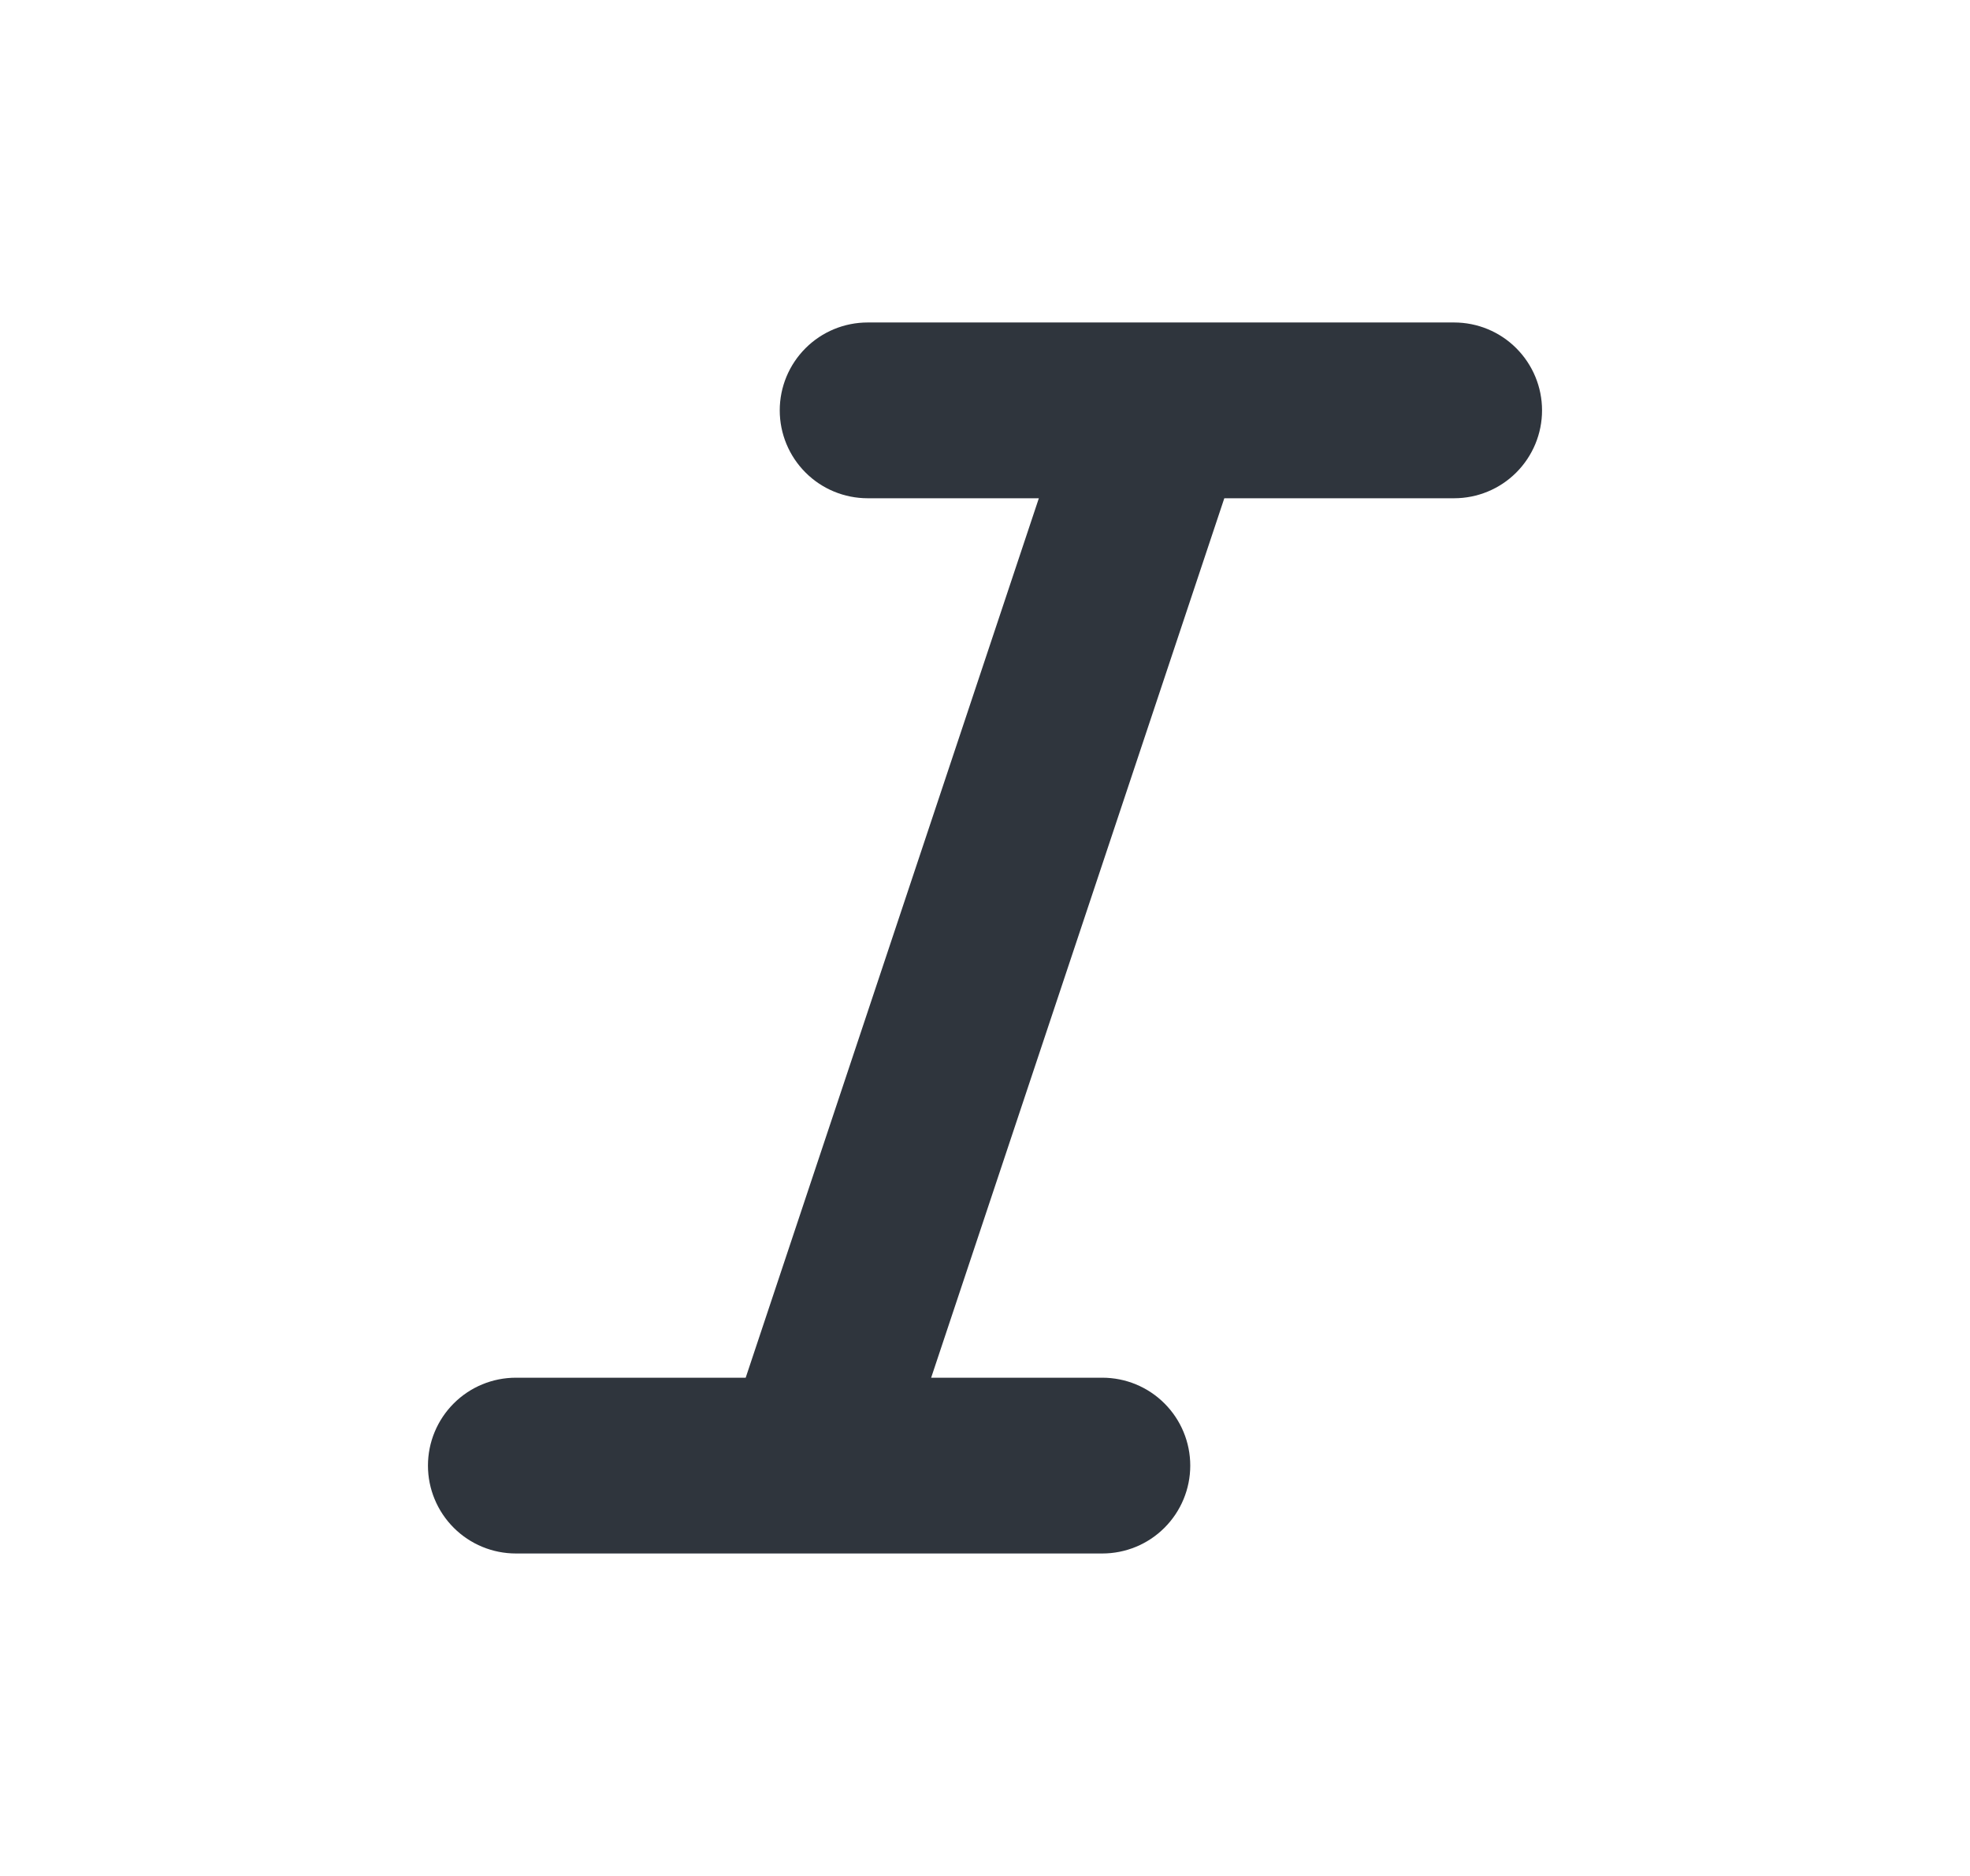
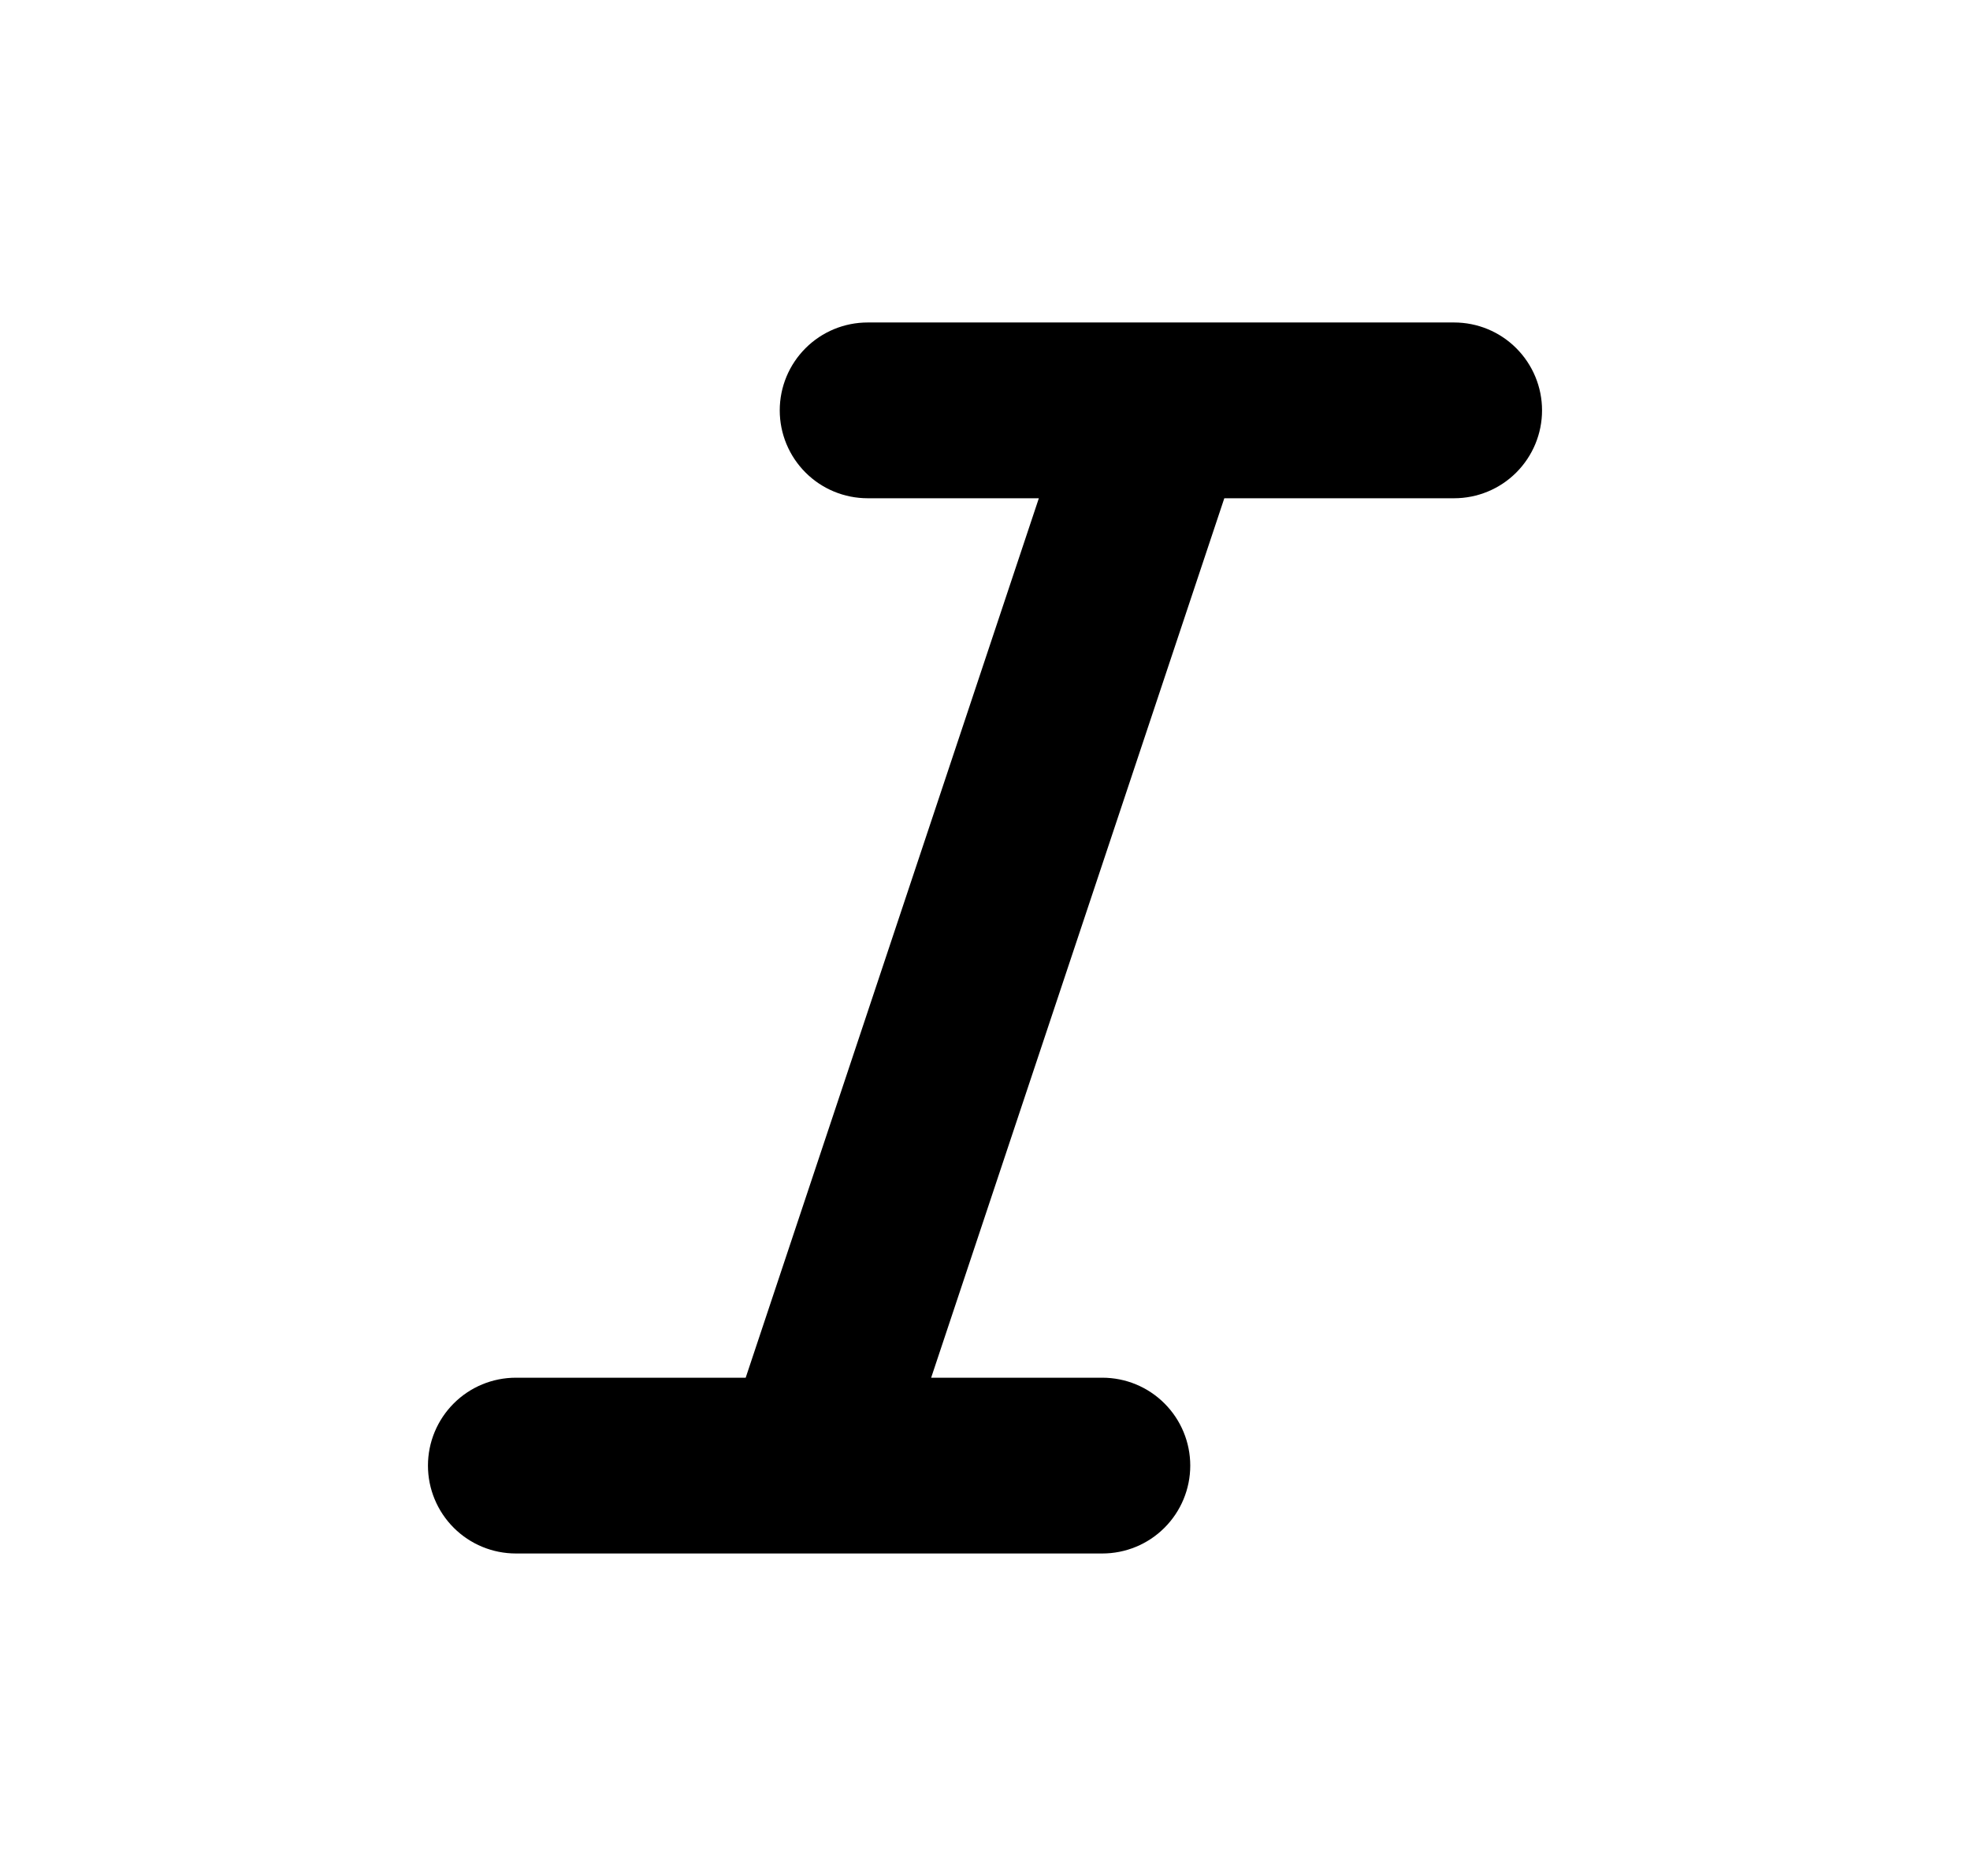
<svg xmlns="http://www.w3.org/2000/svg" width="21" height="20" viewBox="0 0 21 20" fill="none">
-   <path d="M16.438 4.375C16.438 4.624 16.339 4.862 16.163 5.038C15.987 5.214 15.749 5.312 15.5 5.312H13.051L9.926 14.688H11.75C11.999 14.688 12.237 14.786 12.413 14.962C12.589 15.138 12.688 15.376 12.688 15.625C12.688 15.874 12.589 16.112 12.413 16.288C12.237 16.464 11.999 16.562 11.75 16.562H5.5C5.251 16.562 5.013 16.464 4.837 16.288C4.661 16.112 4.562 15.874 4.562 15.625C4.562 15.376 4.661 15.138 4.837 14.962C5.013 14.786 5.251 14.688 5.5 14.688H7.949L11.074 5.312H9.25C9.001 5.312 8.763 5.214 8.587 5.038C8.411 4.862 8.312 4.624 8.312 4.375C8.312 4.126 8.411 3.888 8.587 3.712C8.763 3.536 9.001 3.438 9.25 3.438H15.5C15.749 3.438 15.987 3.536 16.163 3.712C16.339 3.888 16.438 4.126 16.438 4.375Z" fill="#2F353D" />
+   <path d="M16.438 4.375C16.438 4.624 16.339 4.862 16.163 5.038C15.987 5.214 15.749 5.312 15.5 5.312H13.051L9.926 14.688H11.75C11.999 14.688 12.237 14.786 12.413 14.962C12.589 15.138 12.688 15.376 12.688 15.625C12.688 15.874 12.589 16.112 12.413 16.288C12.237 16.464 11.999 16.562 11.75 16.562H5.5C5.251 16.562 5.013 16.464 4.837 16.288C4.661 16.112 4.562 15.874 4.562 15.625C4.562 15.376 4.661 15.138 4.837 14.962C5.013 14.786 5.251 14.688 5.5 14.688H7.949L11.074 5.312H9.25C9.001 5.312 8.763 5.214 8.587 5.038C8.411 4.862 8.312 4.624 8.312 4.375C8.312 4.126 8.411 3.888 8.587 3.712C8.763 3.536 9.001 3.438 9.25 3.438H15.5C15.749 3.438 15.987 3.536 16.163 3.712C16.339 3.888 16.438 4.126 16.438 4.375Z" fill="currentColor" />
</svg>
